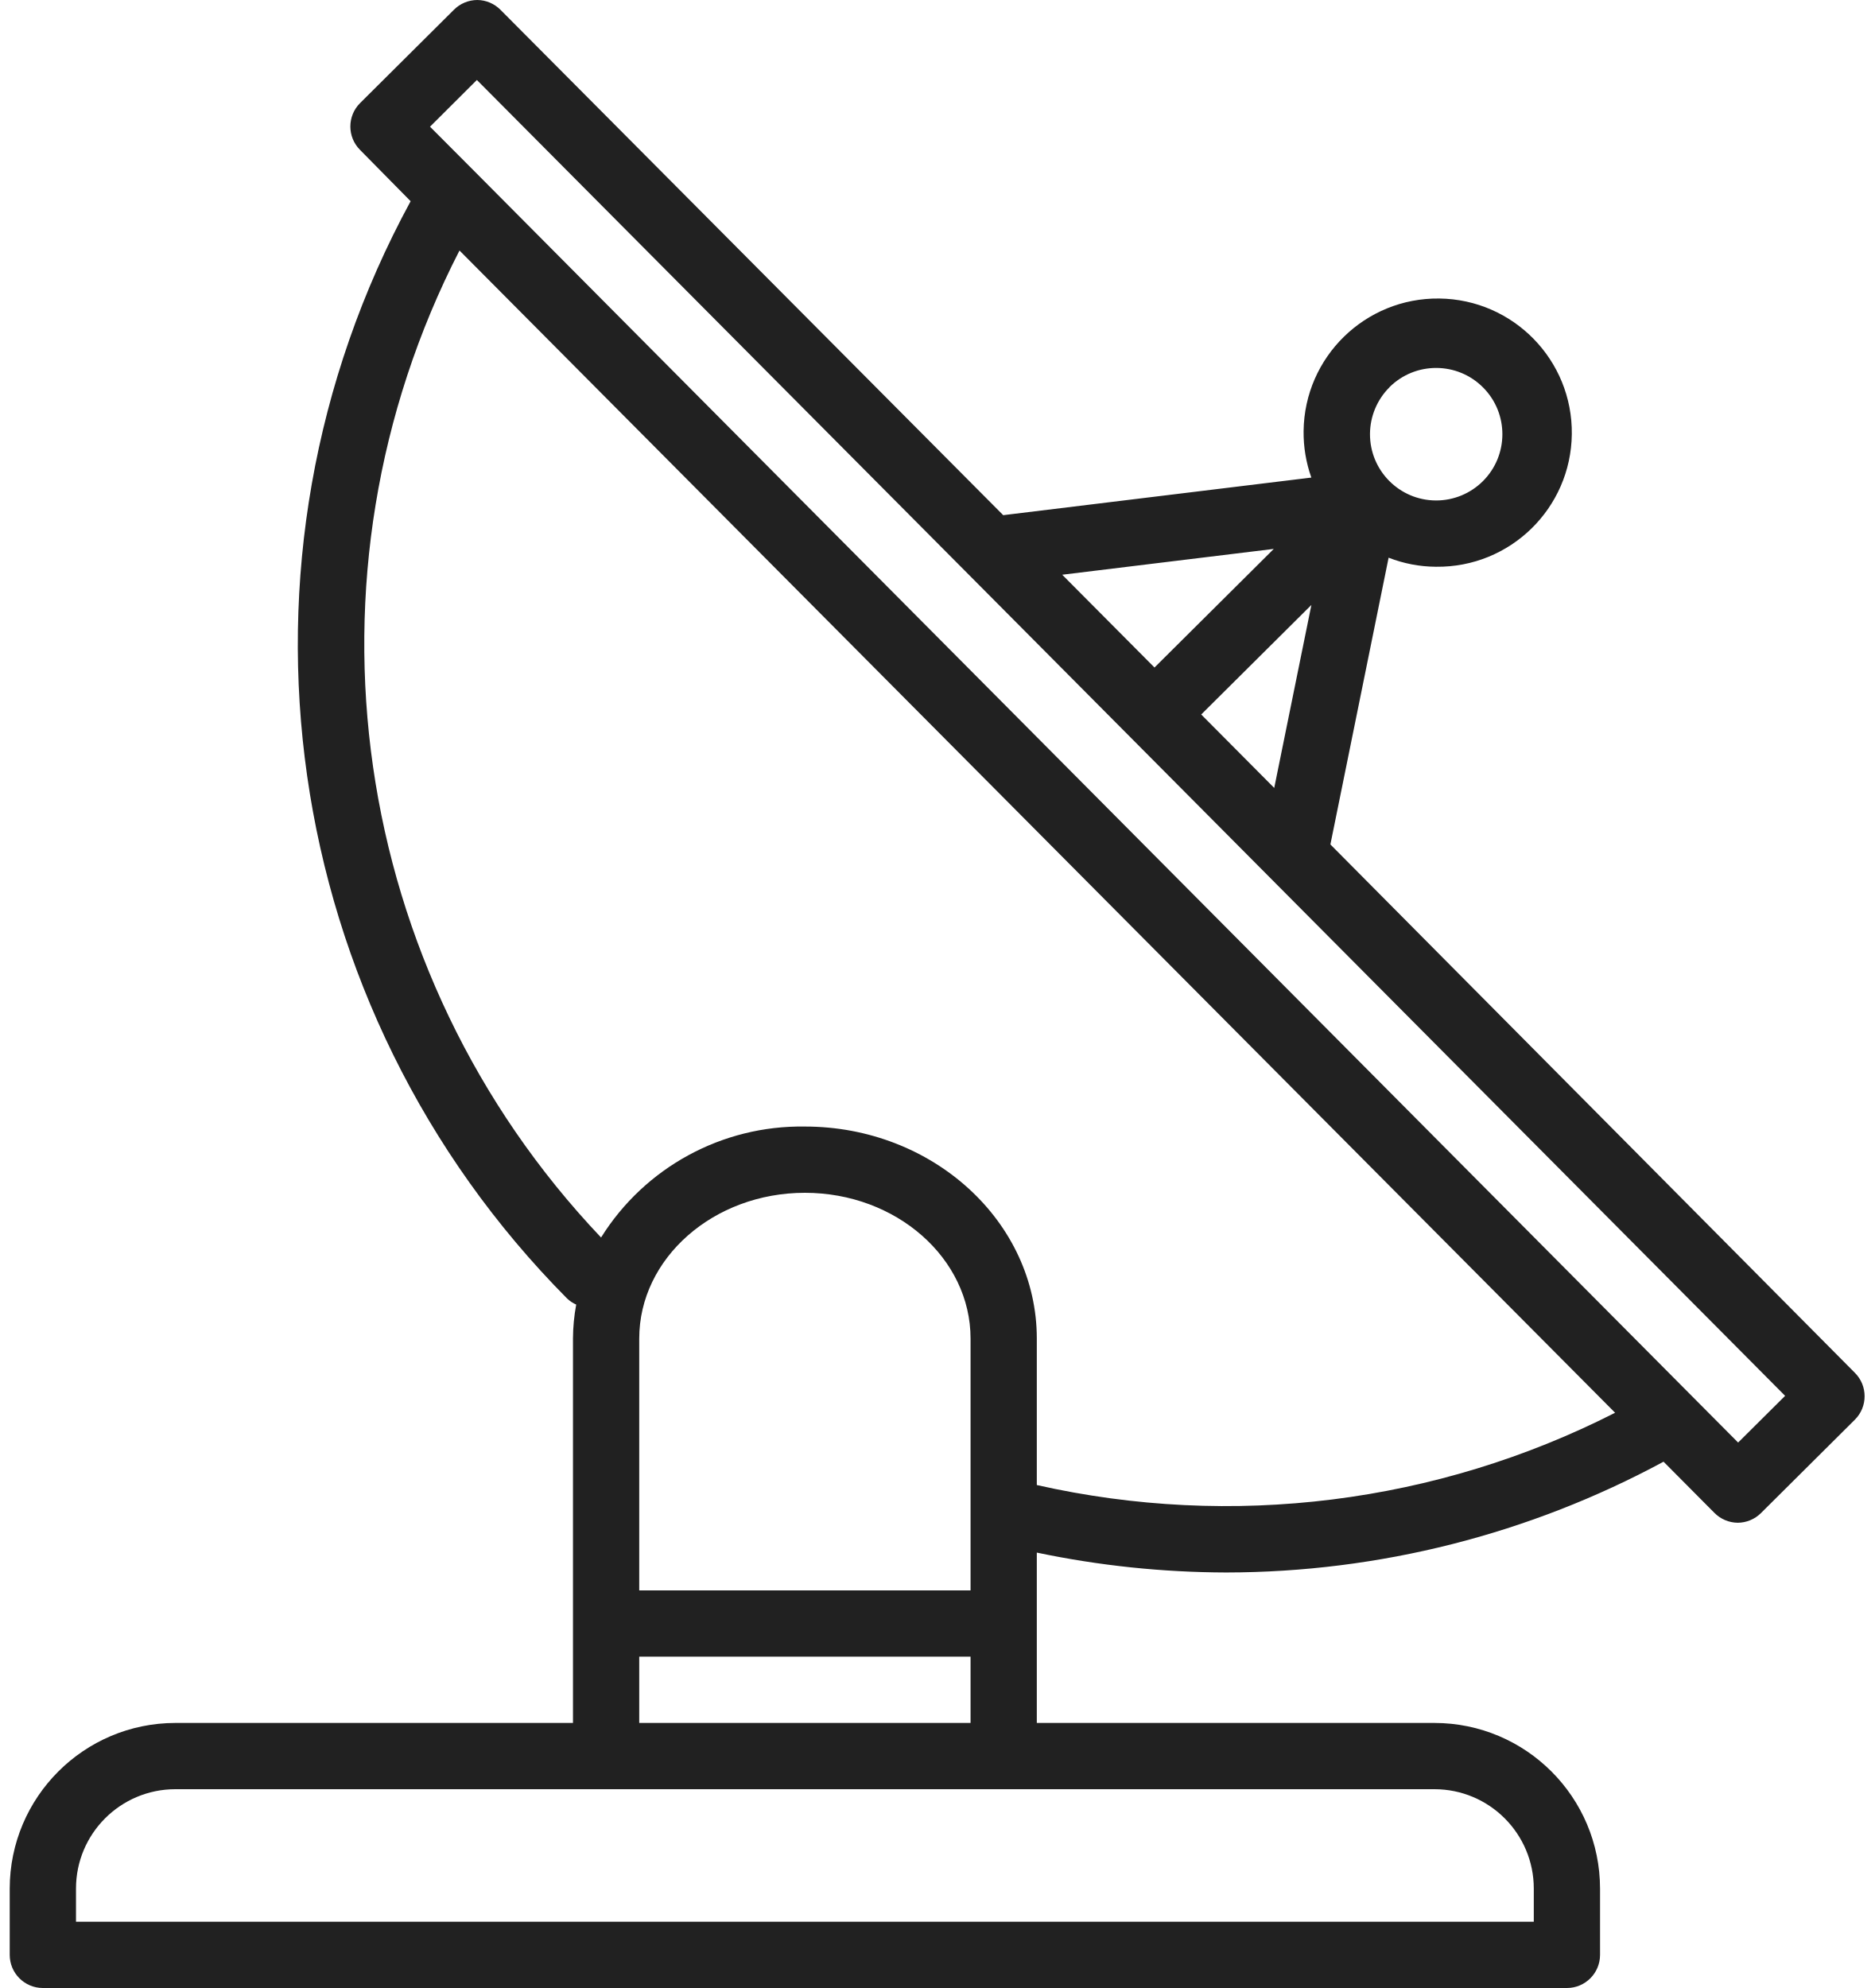
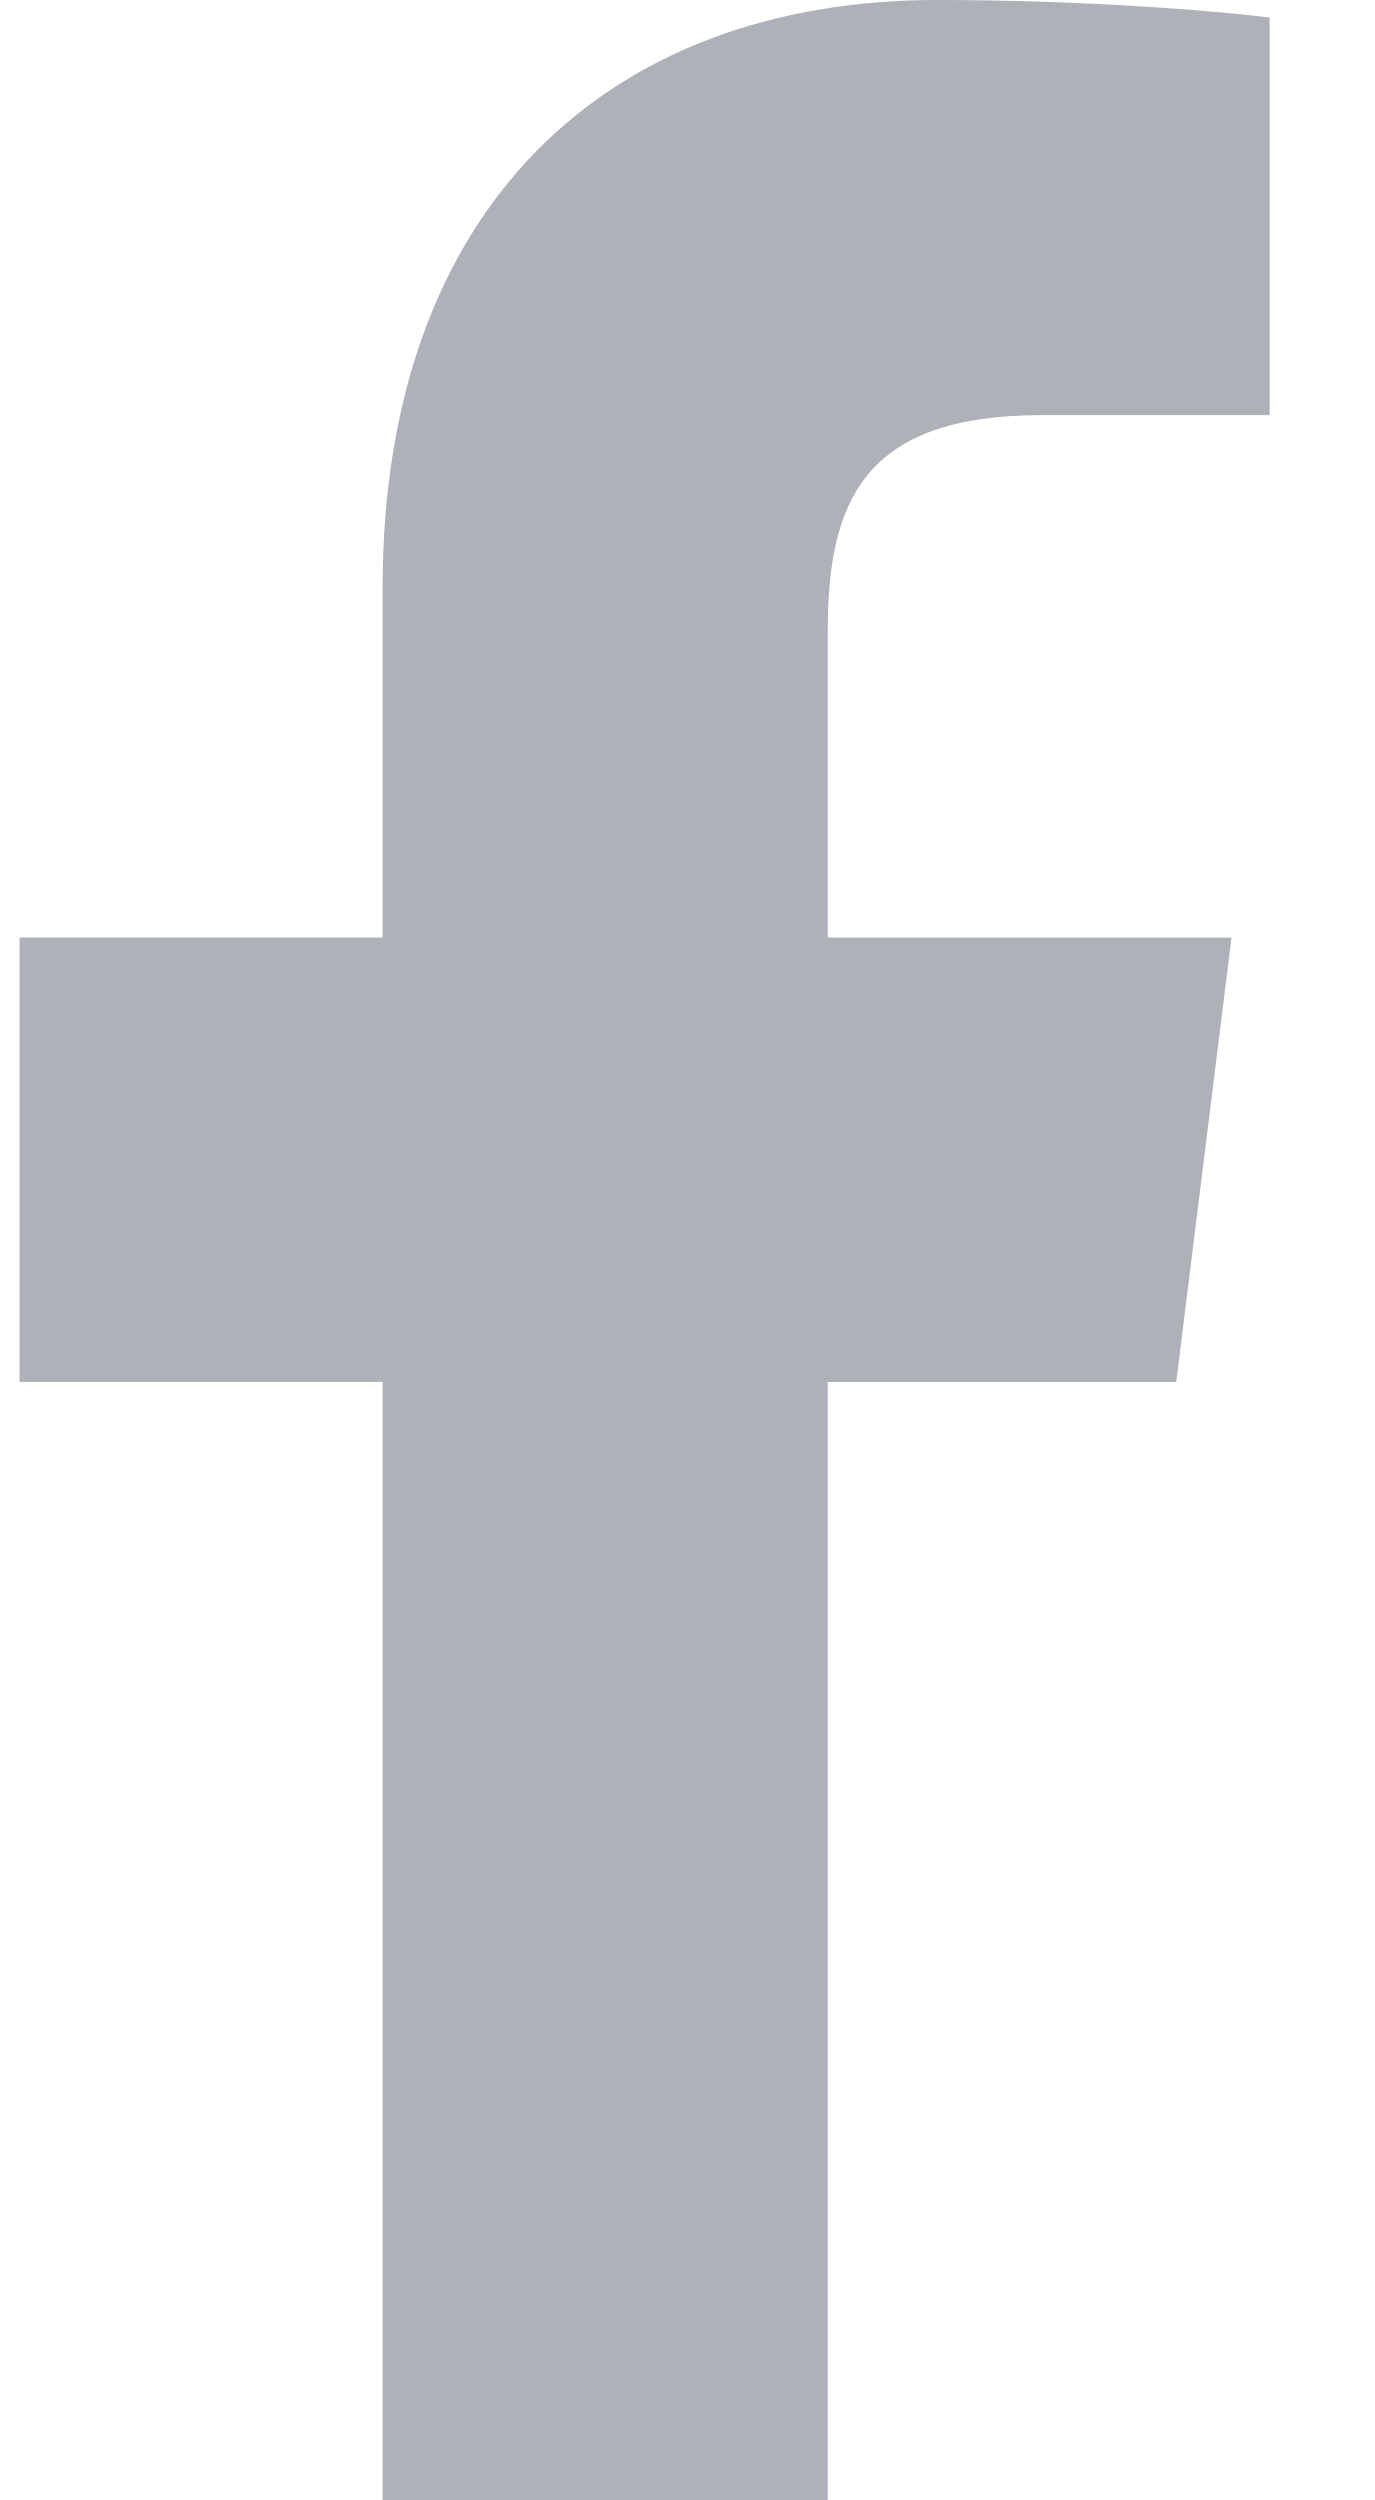
- <svg xmlns="http://www.w3.org/2000/svg" width="66" height="70" viewBox="0 0 66 70" fill="none">
-   <path d="M65.316 48.339L46.847 29.734L48.897 19.637C49.426 19.844 49.988 19.952 50.556 19.956H50.57C53.178 19.987 55.317 17.897 55.348 15.289C55.379 12.681 53.289 10.542 50.681 10.511C48.073 10.48 45.934 12.569 45.903 15.178C45.897 15.736 45.989 16.291 46.176 16.816L35.326 18.14L17.628 0.35C17.41 0.128 17.114 0.002 16.804 0C16.498 0.002 16.204 0.124 15.987 0.34L12.679 3.63C12.223 4.085 12.223 4.824 12.679 5.279L14.459 7.085C7.562 19.768 9.802 35.474 19.97 45.723C20.064 45.812 20.172 45.884 20.29 45.936C20.216 46.331 20.178 46.732 20.176 47.133V60.667H6.176C2.956 60.67 0.346 63.28 0.342 66.5V68.833C0.342 69.478 0.865 70 1.509 70H55.176C55.82 70 56.342 69.478 56.342 68.833V66.5C56.339 63.28 53.729 60.67 50.509 60.667H36.509V54.669C38.702 55.129 40.937 55.363 43.178 55.369C48.555 55.363 53.846 54.023 58.578 51.468L60.367 53.268C60.584 53.489 60.881 53.615 61.191 53.618C61.497 53.616 61.791 53.494 62.008 53.278L65.316 49.988C65.772 49.533 65.772 48.794 65.316 48.339ZM48.925 13.635C49.838 12.726 51.316 12.73 52.224 13.644C53.133 14.557 53.129 16.035 52.215 16.944C51.778 17.378 51.186 17.623 50.569 17.622H50.562C49.274 17.616 48.234 16.566 48.241 15.277C48.245 14.66 48.492 14.07 48.929 13.635H48.925ZM46.178 21.301L44.869 27.744L42.298 25.158L46.178 21.301ZM44.853 19.328L40.653 23.504L37.404 20.237L44.853 19.328ZM50.509 63C52.442 63 54.009 64.567 54.009 66.5V67.667H2.676V66.5C2.676 64.567 4.243 63 6.176 63H50.509ZM34.176 58.333V60.667H22.509V58.333H34.176ZM22.509 56V47.133C22.509 44.303 25.126 42 28.342 42C31.559 42 34.176 44.303 34.176 47.133V56H22.509ZM36.509 52.29V47.133C36.509 43.016 32.846 39.667 28.342 39.667C25.431 39.622 22.708 41.104 21.165 43.574C12.289 34.225 10.29 20.288 16.18 8.821L56.872 49.745C50.589 52.942 43.386 53.842 36.509 52.29ZM61.204 50.794L59.56 49.141L16.792 6.116L15.142 4.461L16.792 2.816L34.15 20.272C34.158 20.272 34.163 20.287 34.171 20.293L62.859 49.149L61.204 50.794Z" fill="#212121" />
+ <svg xmlns="http://www.w3.org/2000/svg" width="11" height="20" viewBox="0 0 11 20" fill="none">
+   <path d="M8.331 3.321H10.157V0.141C9.842 0.098 8.758 0 7.497 0C4.864 0 3.061 1.656 3.061 4.699V7.5H0.156V11.055H3.061V20H6.622V11.056H9.41L9.852 7.501H6.622V5.052C6.622 4.024 6.899 3.321 8.331 3.321Z" fill="#AFB1B8" />
</svg>
